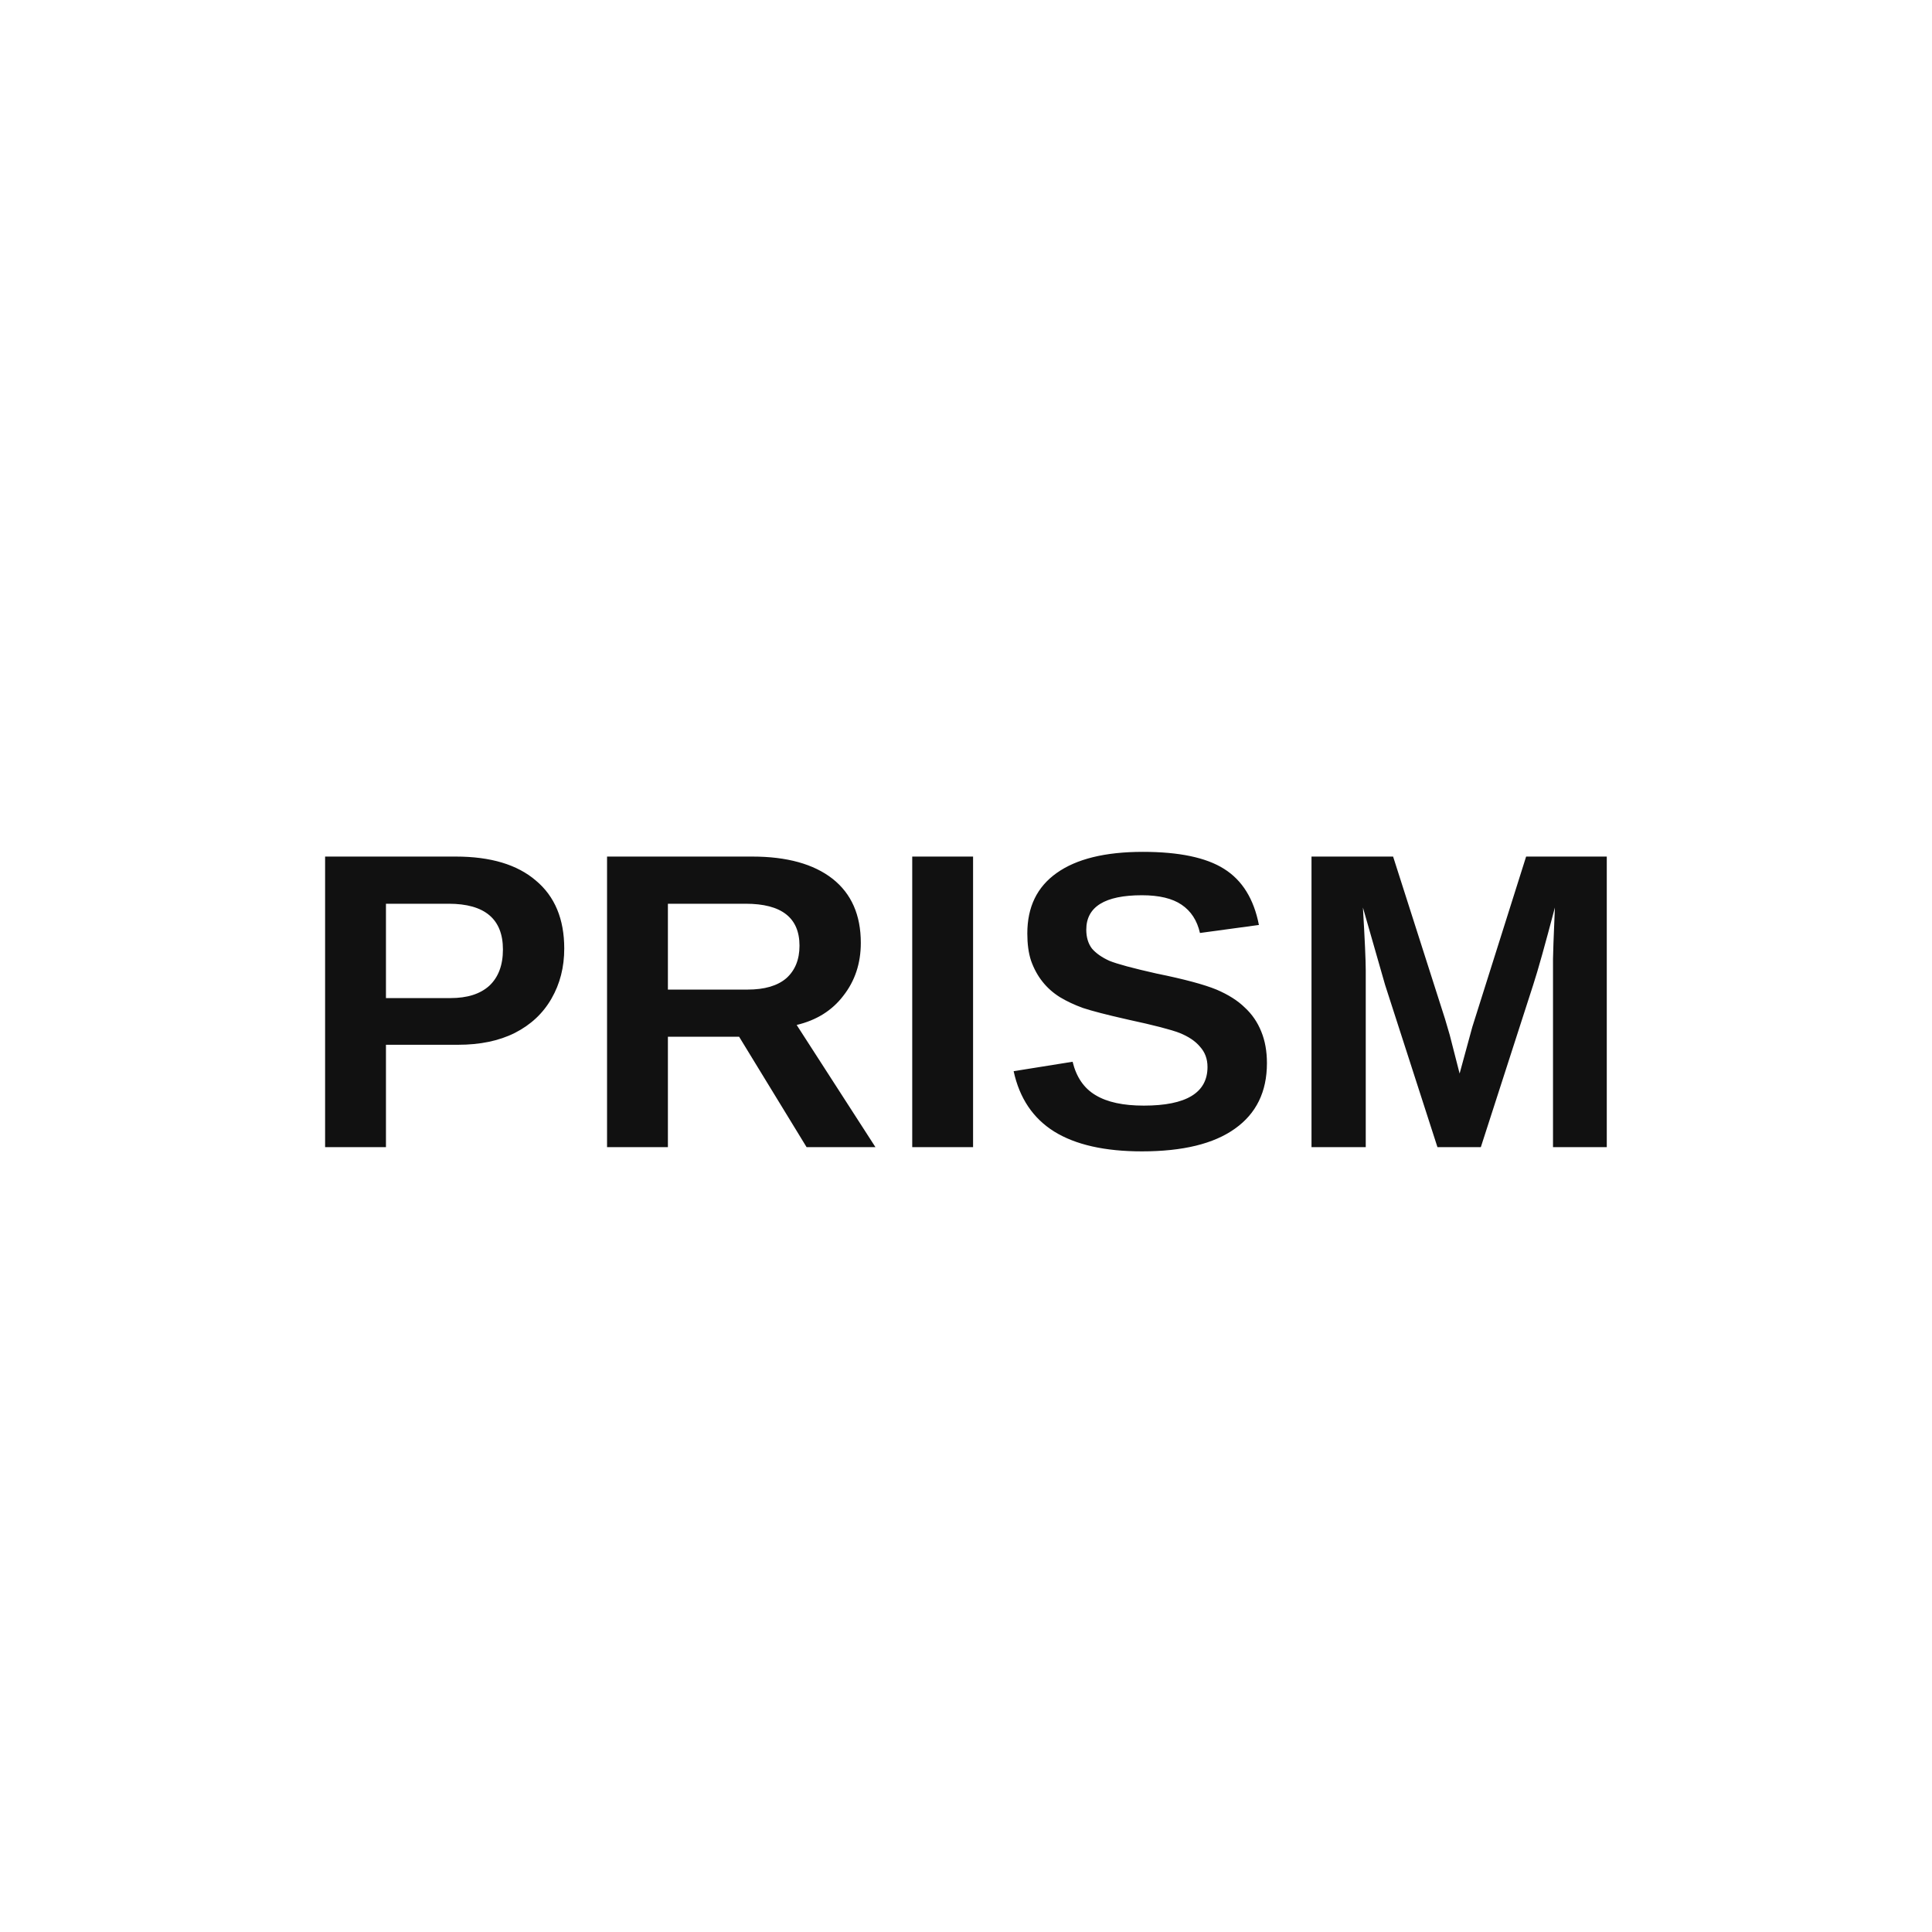
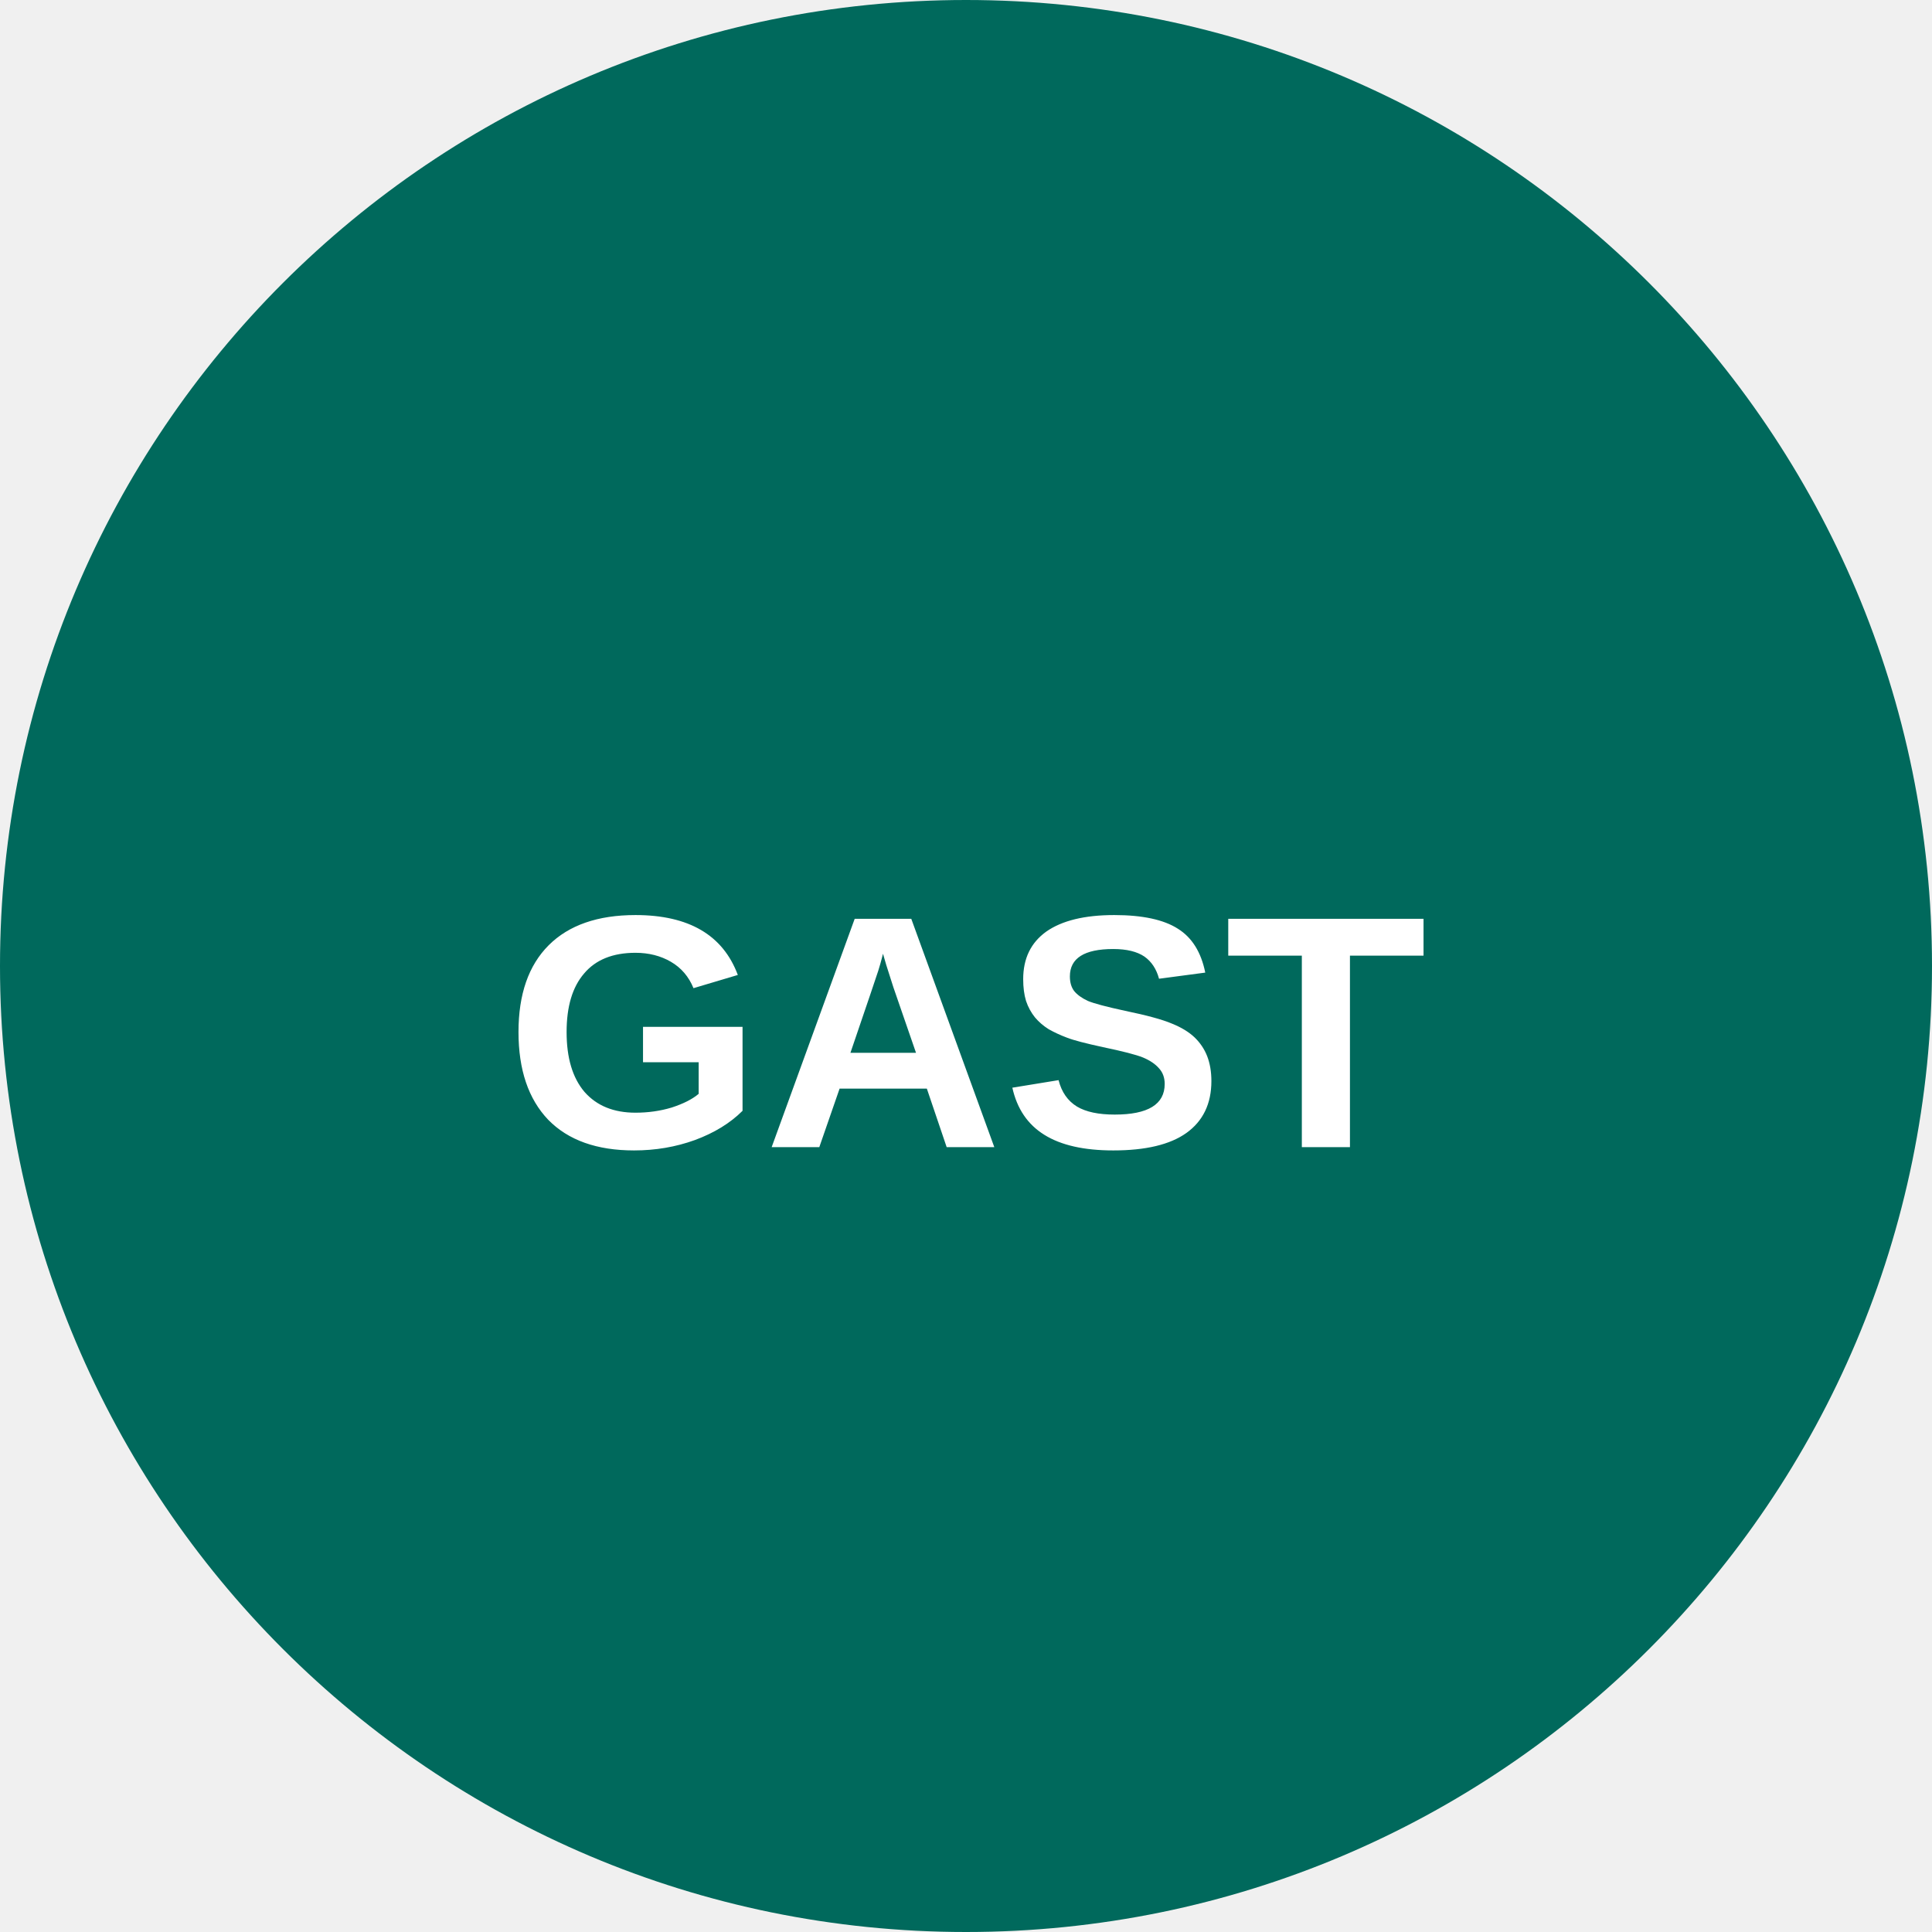
<svg xmlns="http://www.w3.org/2000/svg" viewBox="0 0 64 64" role="img">
-   <rect width="64" height="64" fill="#fff" />
-   <text x="32" y="38" text-anchor="middle" font-family="Arial,sans-serif" font-size="14" font-weight="700" fill="#111">PRISM</text>
+   <rect width="64" height="64" rx="32" fill="#00695C" />
+   <text x="32" y="38" text-anchor="middle" font-family="Arial,sans-serif" font-size="11" font-weight="700" fill="#fff">GAST</text>
</svg>
